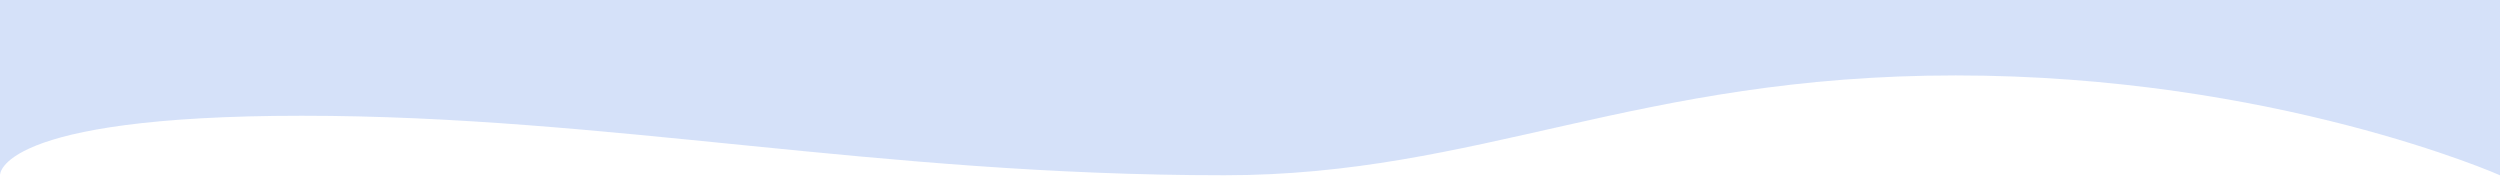
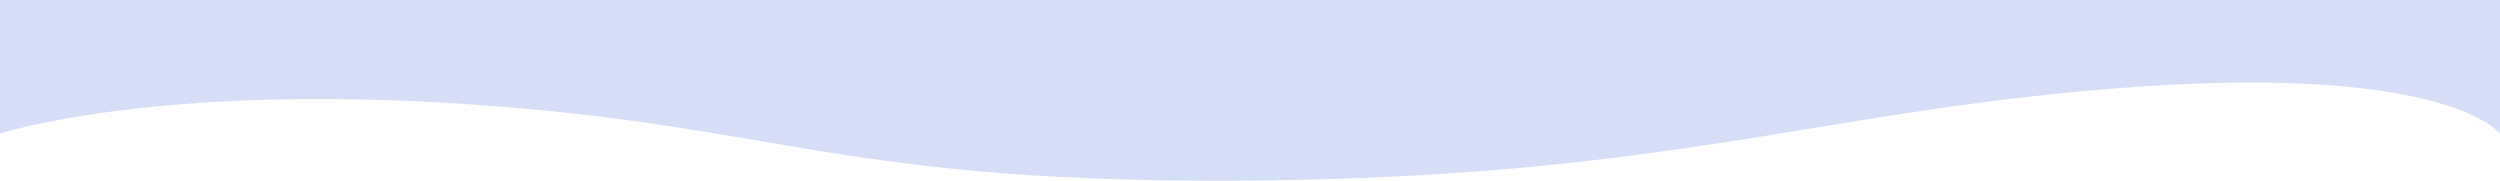
- <svg xmlns="http://www.w3.org/2000/svg" width="1366" height="95.759" viewBox="0 0 1366 95.759">
-   <path id="Path_6" data-name="Path 6" d="M0,0H1366V95.759s-123.262-54.547-297.491-54.547S808.073,95.759,669.083,95.759c-191.24,0-336.806-32.513-504.077-32.513S0,95.759,0,95.759Z" transform="translate(0.002)" fill="rgba(104,147,232,0.28)" />
+ <svg xmlns="http://www.w3.org/2000/svg" width="1366" height="98.718" viewBox="0 0 1366 98.718">
+   <path id="Path_6" data-name="Path 6" d="M0,0H1366V73s-27.578-37.269-196.948-25.666S916.773,96.189,688.521,98.591,428.172,68.549,256.042,56.945,0,73,0,73Z" transform="translate(0)" fill="rgba(166,181,238,0.45)" />
</svg>
